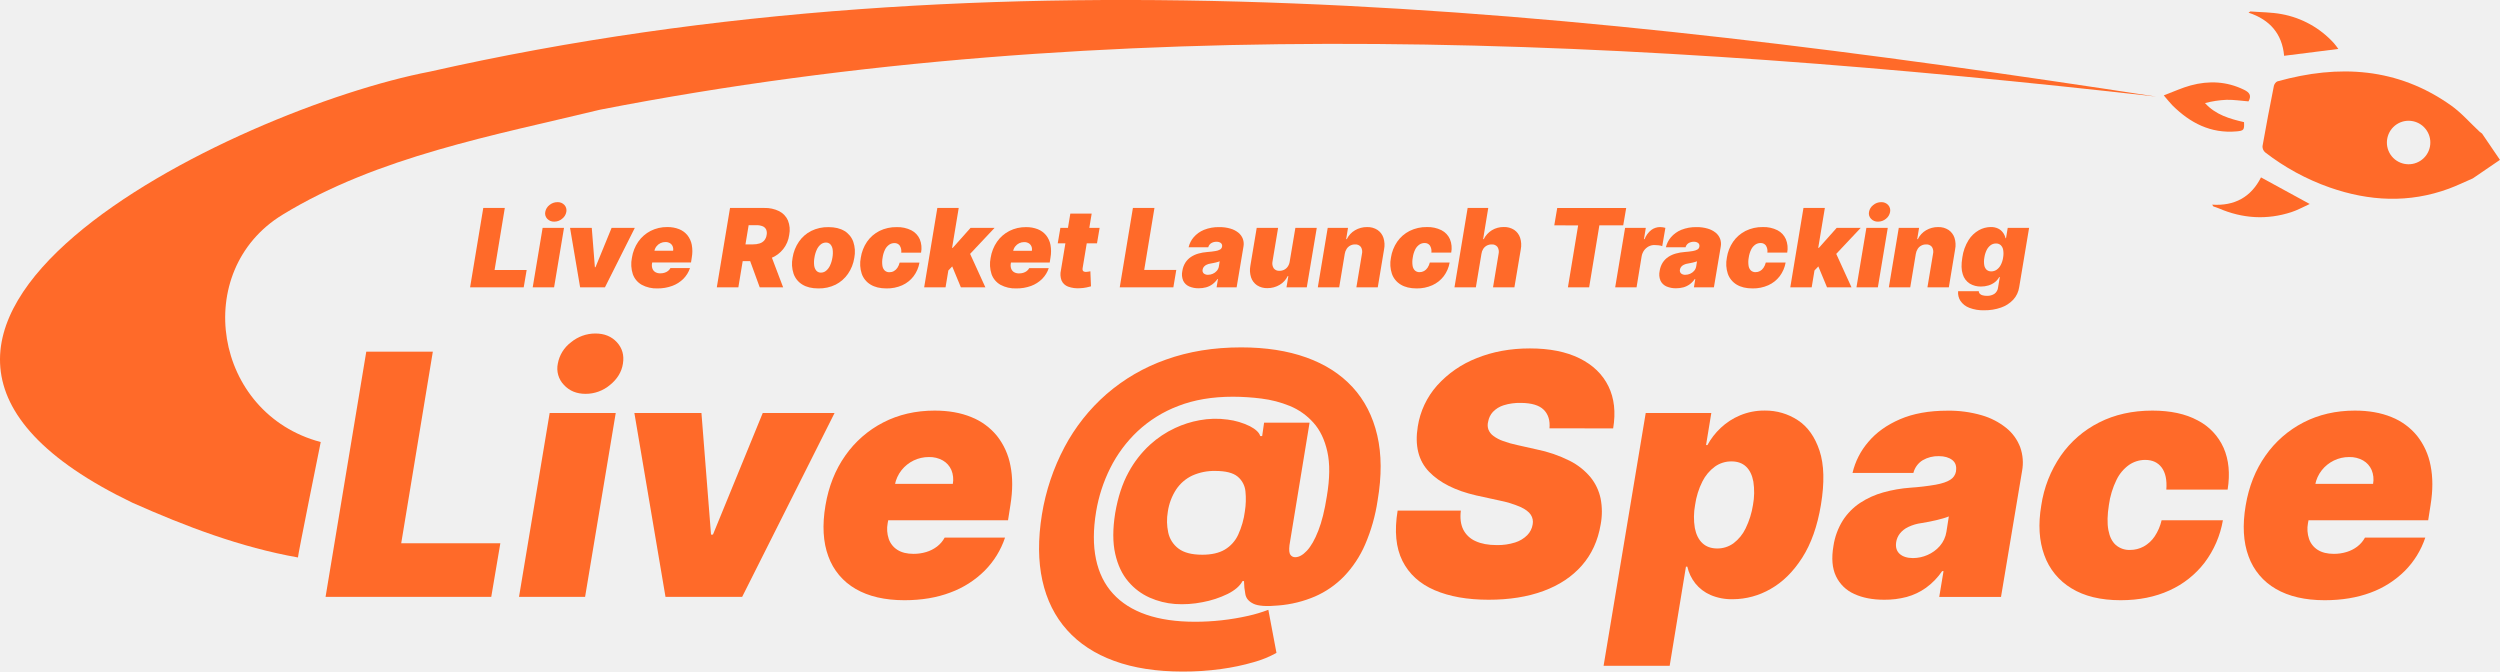
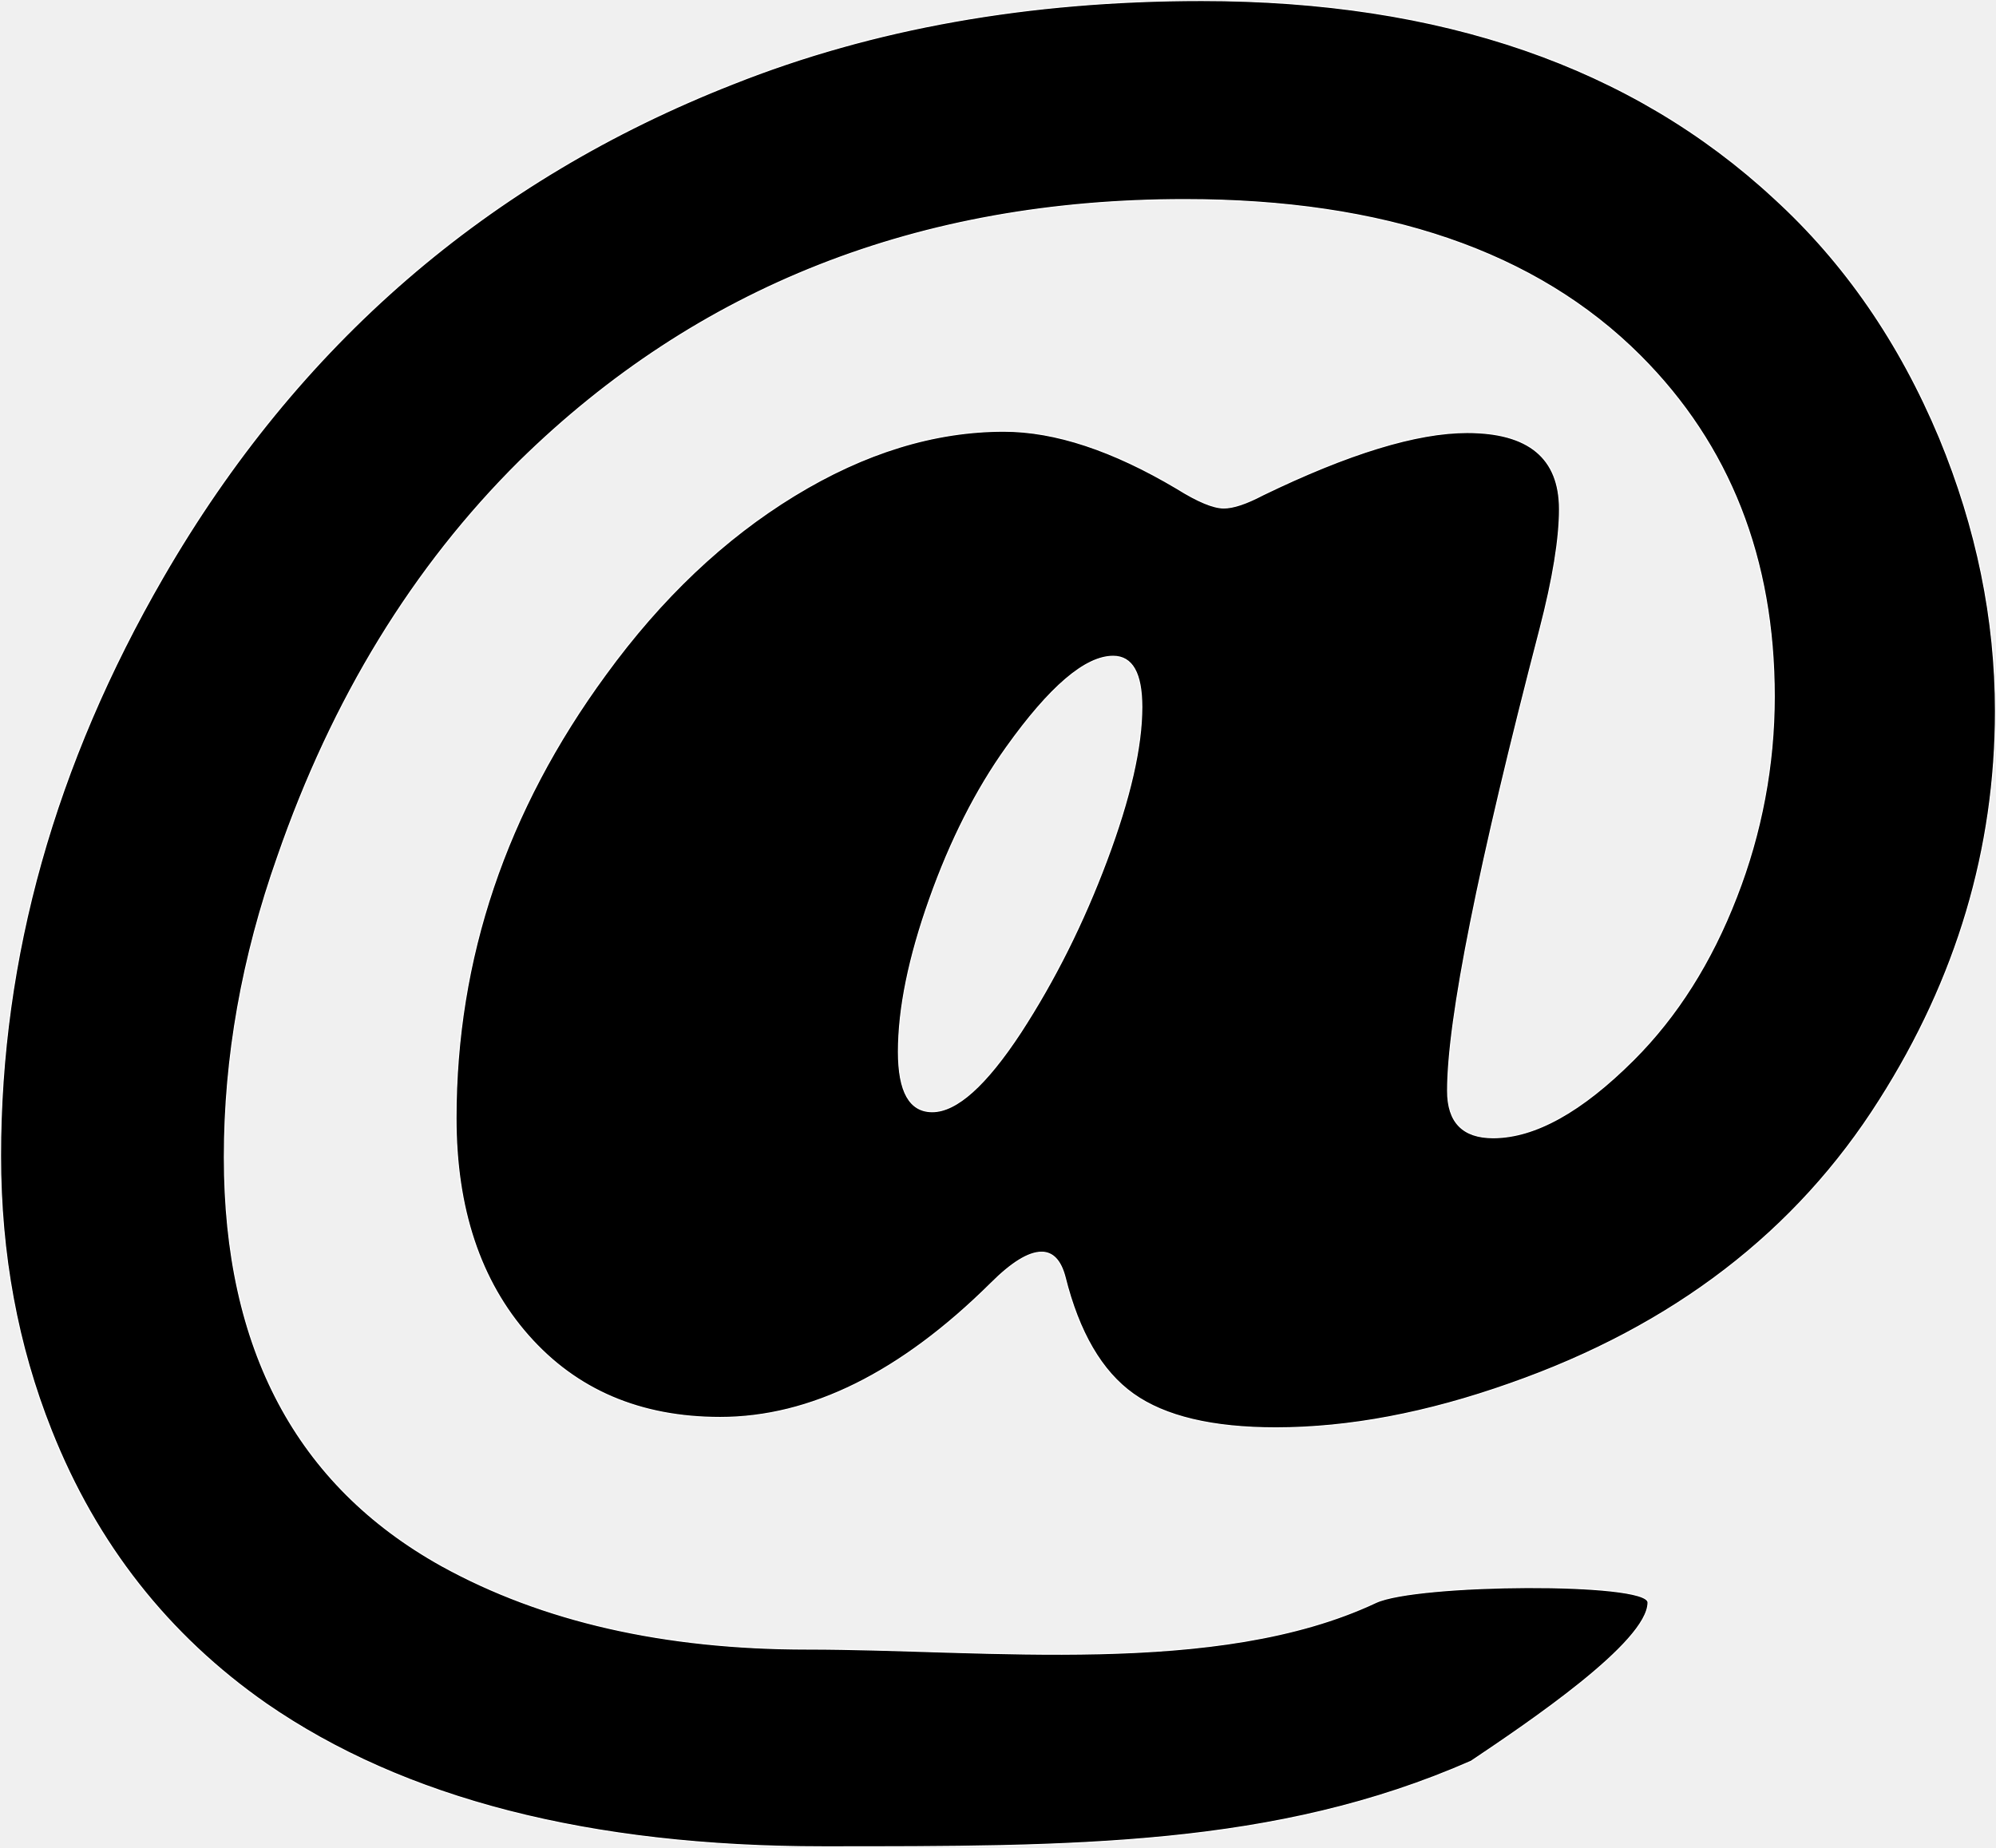
- <svg xmlns="http://www.w3.org/2000/svg" id="Layer_1" data-name="Layer 1" viewBox="0 0 1826.3 490.59">
-   <defs>
-     <style>.cls-1{fill:#ff6a29;}</style>
-   </defs>
-   <path class="cls-1" d="M1621.79,793.64C1245.5,751.22,858.54,730.41,485,803.23,408.49,821.8,322.6,837.41,253,880c-67,41-50.42,145.28,28,166,0,0-17,84-16.64,84.32-41.72-7.39-81.91-22.62-120.94-40-262.2-126.15,76.5-288,217.24-314.9C774.78,681.81,1206.77,730,1621.79,793.64Z" transform="translate(-46.7 -723.08)" />
-   <path class="cls-1" d="M284.53,1159.1,314.27,980h48.62L339.8,1119.93h72.41l-6.64,39.17Z" transform="translate(-46.7 -723.08)" />
-   <path class="cls-1" d="M425.85,1159.1l22.39-134.32h48.27L474.12,1159.1Zm48.62-148.31q-9.8,0-15.82-6.52a17.27,17.27,0,0,1-4.46-15.52,25,25,0,0,1,9.62-15.61,27.92,27.92,0,0,1,17.84-6.43q9.87,0,15.74,6.43t4.37,15.61q-1.39,9-9.4,15.52A27.61,27.61,0,0,1,474.47,1010.79Z" transform="translate(-46.7 -723.08)" />
-   <path class="cls-1" d="M656.37,1024.78,588.86,1159.1h-56l-22.74-134.32h49l7,88.85h1.4l36.38-88.85Z" transform="translate(-46.7 -723.08)" />
-   <path class="cls-1" d="M707.44,1161.55q-21.51,0-35.68-8.26a44.79,44.79,0,0,1-19.94-23.79q-5.77-15.52-2.1-37.21,3.49-20.8,14.47-36.38a76.47,76.47,0,0,1,27.73-24.22q16.74-8.65,37.56-8.66,15.21,0,26.71,4.72A46.09,46.09,0,0,1,775,1041.48a49.8,49.8,0,0,1,9.84,21.73q2.58,12.74,0,28.73l-1.75,11.2H663l4.2-26.59h75.56a18.05,18.05,0,0,0-1.09-10.19,15,15,0,0,0-6.21-6.91,19.81,19.81,0,0,0-10.19-2.49,25.39,25.39,0,0,0-20,9.62,24.57,24.57,0,0,0-4.86,10.67l-5.24,28a22.88,22.88,0,0,0,.78,11.55,15.41,15.41,0,0,0,6.39,8q4.54,2.88,11.71,2.88a31.73,31.73,0,0,0,9.32-1.35,24.74,24.74,0,0,0,7.87-4,20.6,20.6,0,0,0,5.55-6.51H780.9A62.29,62.29,0,0,1,766,1140a69.51,69.51,0,0,1-25,15.91Q726.15,1161.55,707.44,1161.55Z" transform="translate(-46.7 -723.08)" />
-   <path class="cls-1" d="M910.67,1213.67q-28.68,0-49.93-7.74t-34.55-22.6q-13.29-14.86-18-36.12t-.35-48.27a159.68,159.68,0,0,1,16.53-49.28A136.16,136.16,0,0,1,855,1011a134.23,134.23,0,0,1,43.46-25.23q24.79-8.92,54.88-8.92,27.1,0,47.7,7.39t33.76,21.68q13.15,14.31,18,35.12t.26,47.74a129,129,0,0,1-9.14,32.14,79.11,79.11,0,0,1-15.39,23.22,66.71,66.71,0,0,1-21.25,14.69,85,85,0,0,1-26.63,6.56q-13,1.23-18.19-1.22t-6-7a54.54,54.54,0,0,1-1-9.62H954.4q-2.89,5.43-10.94,9.45a71.46,71.46,0,0,1-18.36,6,75.78,75.78,0,0,1-20,1.31,56,56,0,0,1-18.49-4.63,43.59,43.59,0,0,1-15.7-11.81q-6.74-7.87-9.53-20.24t0-29.78q3-17.49,9.75-29.73A76.61,76.61,0,0,1,886.75,1048a72.28,72.28,0,0,1,18.37-12.24,73.12,73.12,0,0,1,17.79-5.68,64.06,64.06,0,0,1,20.64-.48,51.34,51.34,0,0,1,16.18,4.81q6.46,3.36,7.61,7.21h1.4l1.4-9.79h33.23l-14.69,89.55c-.41,3.49-.18,5.83.7,7a4.14,4.14,0,0,0,3.49,1.75q4.11,0,8.57-4.77t8.31-14.6q3.86-9.84,6.21-25,3.33-19.59.39-32.75t-10.18-21.17A47.15,47.15,0,0,0,989,1019.66a81.24,81.24,0,0,0-20.81-5.42,169,169,0,0,0-20.77-1.35q-22.65,0-40,6.77a90.2,90.2,0,0,0-29.78,18.54,95.93,95.93,0,0,0-19.9,26.85,112.44,112.44,0,0,0-10.31,31.79q-3.24,19.68-.09,34.72t12.42,25.18Q869,1166.9,884,1172.09t35.73,5.2a176.77,176.77,0,0,0,38.78-4.32,106.85,106.85,0,0,0,14.74-4.42l5.94,31.48a75.47,75.47,0,0,1-16.66,6.78,164,164,0,0,1-23.78,5A200.63,200.63,0,0,1,910.67,1213.67ZM925,1128.32q10.07,0,16.4-3.71a24.65,24.65,0,0,0,9.79-10.85,59.12,59.12,0,0,0,4.94-17.27,56.28,56.28,0,0,0,.4-14.39,15.91,15.91,0,0,0-5.69-10.84q-4.94-4.15-16.39-4.15a39,39,0,0,0-16.71,3.36,29,29,0,0,0-11.71,10,40.27,40.27,0,0,0-6.21,16.4,39.75,39.75,0,0,0,.3,15.26,19.78,19.78,0,0,0,7.52,11.72Q913.56,1128.32,925,1128.32Z" transform="translate(-46.7 -723.08)" />
-   <path class="cls-1" d="M1178.62,1036q.78-8.65-4.2-13.59t-16.79-5a38.8,38.8,0,0,0-12.55,1.75,18.39,18.39,0,0,0-7.78,4.81,14,14,0,0,0-3.46,7.09,9.69,9.69,0,0,0,.14,5.72,10.48,10.48,0,0,0,3.58,4.68,26.37,26.37,0,0,0,7.09,3.76,74.8,74.8,0,0,0,10.53,3l14,3.15a96.32,96.32,0,0,1,24.1,8.26,47.73,47.73,0,0,1,15.35,12.11,36.59,36.59,0,0,1,7.38,15.65,50.7,50.7,0,0,1,0,18.89q-3,17.67-13.73,29.91t-28.07,18.63q-17.32,6.39-40.06,6.38-23.25,0-39.48-7t-23.44-21.34q-7.21-14.39-3.54-36.77h46.18q-1,8.22,1.75,13.82a18.22,18.22,0,0,0,9,8.48q6.21,2.88,15.48,2.89a41.69,41.69,0,0,0,13.47-1.93,21.61,21.61,0,0,0,8.83-5.33,14.47,14.47,0,0,0,3.94-7.79,9.54,9.54,0,0,0-1.4-7.17q-2.1-3.15-7.61-5.68a76.35,76.35,0,0,0-15.13-4.64L1125.1,1085q-22.83-5.25-34.46-17.32t-8.22-33.06a58.62,58.62,0,0,1,14.13-29.95,76,76,0,0,1,28.86-19.94q17.52-7.12,38.87-7.12,21.69,0,36.33,7.25t21.08,20.38q6.42,13.13,3.45,30.78Z" transform="translate(-46.7 -723.08)" />
-   <path class="cls-1" d="M1218.15,1209.48l30.78-184.7h47.92l-3.85,23.44h1a50,50,0,0,1,9.71-12.55,46.9,46.9,0,0,1,14.17-9.18A45.7,45.7,0,0,1,1336,1023a43,43,0,0,1,24.09,7.08q10.8,7.1,15.83,22.3t1,39.53q-3.86,23.26-13.65,38.57t-23.08,22.82a55.36,55.36,0,0,1-27.64,7.52,39.36,39.36,0,0,1-16.31-3.1,29.16,29.16,0,0,1-11.1-8.48,30.59,30.59,0,0,1-5.82-12.2h-1l-11.89,72.41ZM1285,1091.94a48.73,48.73,0,0,0-.18,16.92q1.4,7.14,5.51,11t10.76,3.89A19.94,19.94,0,0,0,1313,1120a29.83,29.83,0,0,0,8.92-10.93,60.89,60.89,0,0,0,5.37-17.1,51.52,51.52,0,0,0,.27-17.09q-1.32-7.14-5.34-10.94t-10.67-3.8a20.59,20.59,0,0,0-12.07,3.8,30.3,30.3,0,0,0-9.18,10.94A55.05,55.05,0,0,0,1285,1091.94Z" transform="translate(-46.7 -723.08)" />
-   <path class="cls-1" d="M1423.13,1161.2q-12.77,0-21.91-4.24a26.64,26.64,0,0,1-13.29-12.94q-4.15-8.7-1.88-22a48.69,48.69,0,0,1,6.91-18.81,43.88,43.88,0,0,1,12.59-12.76,60,60,0,0,1,16.92-7.66,100.47,100.47,0,0,1,19.9-3.45,179,179,0,0,0,18.45-2.19q7.08-1.31,10.58-3.58a9,9,0,0,0,4.2-6.12v-.35c.52-3.5-.39-6.18-2.76-8s-5.64-2.8-9.83-2.8a22.35,22.35,0,0,0-11.77,3,15.28,15.28,0,0,0-6.77,9.26H1400a53.41,53.41,0,0,1,11.5-22.6q8.7-10.37,23.18-16.62t34.58-6.25a85,85,0,0,1,25.19,3.37,51.09,51.09,0,0,1,18,9.35,33.06,33.06,0,0,1,10.06,14,33.56,33.56,0,0,1,1.35,17.36l-15.39,92h-45.12l3.14-18.89h-1a49.19,49.19,0,0,1-11.77,12.16,44.36,44.36,0,0,1-14.16,6.73A61.81,61.81,0,0,1,1423.13,1161.2Zm21-30.43a26.72,26.72,0,0,0,10.67-2.27,25.25,25.25,0,0,0,9-6.56,20.74,20.74,0,0,0,4.81-10.41l1.75-11.19a41.91,41.91,0,0,1-4.24,1.44c-1.54.44-3.15.86-4.81,1.27s-3.41.79-5.25,1.14-3.71.69-5.64,1a32.66,32.66,0,0,0-9.7,2.85,17.23,17.23,0,0,0-6.13,4.81,13.6,13.6,0,0,0-2.71,6.34q-.78,5.51,2.58,8.52T1444.12,1130.77Z" transform="translate(-46.7 -723.08)" />
-   <path class="cls-1" d="M1595.93,1161.55q-21.87,0-36-8.7a46.35,46.35,0,0,1-19.85-24.31q-5.68-15.61-2.19-36.25a86.49,86.49,0,0,1,14.21-36.25,75.2,75.2,0,0,1,28-24.31q17.09-8.7,39-8.7,19.76,0,33,7.13a41.46,41.46,0,0,1,19,20.11q5.71,13,2.93,30.48h-44.78q.78-10.5-3.37-16.09t-12-5.6a20.71,20.71,0,0,0-11.85,3.63,28.79,28.79,0,0,0-9.18,10.93,60.27,60.27,0,0,0-5.56,18.32q-1.74,11-.39,18.32t5.42,10.93a15,15,0,0,0,10.37,3.63,20.67,20.67,0,0,0,10-2.49,23.24,23.24,0,0,0,8-7.34,35.92,35.92,0,0,0,5.11-11.85h44.78a71.64,71.64,0,0,1-13.38,30.95,67.08,67.08,0,0,1-25.63,20.29Q1615.88,1161.55,1595.93,1161.55Z" transform="translate(-46.7 -723.08)" />
-   <path class="cls-1" d="M1744.94,1161.55q-21.51,0-35.68-8.26a44.83,44.83,0,0,1-19.94-23.79q-5.77-15.52-2.1-37.21,3.49-20.8,14.48-36.38a76.36,76.36,0,0,1,27.72-24.22q16.74-8.65,37.56-8.66,15.21,0,26.72,4.72a46.13,46.13,0,0,1,18.75,13.73,49.8,49.8,0,0,1,9.84,21.73q2.58,12.74,0,28.73l-1.75,11.2h-120l4.19-26.59h75.56a18.05,18.05,0,0,0-1.09-10.19,14.91,14.91,0,0,0-6.21-6.91,19.78,19.78,0,0,0-10.19-2.49,25.14,25.14,0,0,0-11.15,2.54,25.4,25.4,0,0,0-8.83,7.08,24.45,24.45,0,0,0-4.85,10.67l-5.25,28a22.77,22.77,0,0,0,.79,11.55,15.39,15.39,0,0,0,6.38,8q4.55,2.88,11.72,2.88a31.66,31.66,0,0,0,9.31-1.35,24.64,24.64,0,0,0,7.87-4,20.63,20.63,0,0,0,5.56-6.51h44.07a62.29,62.29,0,0,1-14.91,24.27,69.42,69.42,0,0,1-25,15.91Q1763.66,1161.55,1744.94,1161.55Z" transform="translate(-46.7 -723.08)" />
-   <path class="cls-1" d="M1853.14,853.4c-5.84,2.52-11.57,5.33-17.52,7.52-29.07,10.7-58.1,9.22-87-.87a168,168,0,0,1-47.2-25.69,5.67,5.67,0,0,1-1.92-4.48c2.59-14.72,5.4-29.4,8.32-44.06.26-1.26,1.5-3,2.62-3.31,44.81-12.5,87.71-10.14,126.82,17.62,7.62,5.41,13.9,12.73,20.82,19.15a20.8,20.8,0,0,0,1.82,1.39l13.07,19.2ZM1793,836a15.89,15.89,0,1,0,4.57-22.14A16,16,0,0,0,1793,836Z" transform="translate(-46.7 -723.08)" />
-   <path class="cls-1" d="M1662.69,872.58c16.32,1.1,28.39-5.44,35.72-19.91L1734,872.1c-4.63,2.09-8.84,4.47-13.36,5.94-18,5.85-35.69,4.71-53-2.72-1.3-.55-2.67-1-4-1.42Z" transform="translate(-46.7 -723.08)" />
-   <path class="cls-1" d="M1690.64,731.44c7.62.61,15.36.55,22.83,1.95a68.07,68.07,0,0,1,38.1,21.12c1.25,1.35,2.26,2.92,3.33,4.33l-39.61,5c-1.39-15.93-10.38-26.45-26-31.5Z" transform="translate(-46.7 -723.08)" />
-   <path class="cls-1" d="M1627.38,792.77c7.11-2.68,13.24-5.56,19.68-7.3,13.27-3.58,26.34-3,39,3.21,3.94,1.94,5.61,4.2,3.21,8.46-5.19-.41-10.59-1.25-16-1.15a74.11,74.11,0,0,0-15.78,2.4c7.81,8.59,18.06,11.49,28.52,13.92.27,5.68-.11,6.27-5.44,6.75-18.87,1.68-33.92-6.15-46.87-19C1631.75,798.07,1630.07,795.88,1627.38,792.77Z" transform="translate(-46.7 -723.08)" />
-   <path class="cls-1" d="M390.11,933l9.63-58h15.73L408,920.31h23.44L429.28,933Z" transform="translate(-46.7 -723.08)" />
-   <path class="cls-1" d="M435.85,933l7.25-43.47h15.62L451.47,933Zm15.74-48a6.66,6.66,0,0,1-5.13-2.11,5.6,5.6,0,0,1-1.44-5,8.15,8.15,0,0,1,3.11-5.06,9.08,9.08,0,0,1,5.78-2.08A6.57,6.57,0,0,1,459,872.8a5.76,5.76,0,0,1,1.42,5.06,8,8,0,0,1-3.05,5A8.89,8.89,0,0,1,451.59,885Z" transform="translate(-46.7 -723.08)" />
-   <path class="cls-1" d="M510.46,889.52,488.61,933H470.49l-7.36-43.47H479l2.27,28.75h.45l11.77-28.75Z" transform="translate(-46.7 -723.08)" />
-   <path class="cls-1" d="M527,933.78a22.63,22.63,0,0,1-11.54-2.67,14.5,14.5,0,0,1-6.46-7.7,23.33,23.33,0,0,1-.68-12A28.34,28.34,0,0,1,513,899.59a24.78,24.78,0,0,1,9-7.84,26.15,26.15,0,0,1,12.16-2.8,22.59,22.59,0,0,1,8.64,1.53,14.9,14.9,0,0,1,6.07,4.44,16.15,16.15,0,0,1,3.19,7,25.85,25.85,0,0,1,0,9.29l-.56,3.63H512.61l1.35-8.61h24.46a5.74,5.74,0,0,0-.36-3.29,4.75,4.75,0,0,0-2-2.24,6.34,6.34,0,0,0-3.29-.81,8.19,8.19,0,0,0-6.47,3.12,7.91,7.91,0,0,0-1.57,3.45l-1.7,9.06a7.28,7.28,0,0,0,.26,3.73,5,5,0,0,0,2.06,2.58,7,7,0,0,0,3.79.93,10,10,0,0,0,3-.44,7.88,7.88,0,0,0,2.55-1.3,6.63,6.63,0,0,0,1.79-2.11h14.27a20.19,20.19,0,0,1-4.83,7.86,22.59,22.59,0,0,1-8.09,5.15A30.53,30.53,0,0,1,527,933.78Z" transform="translate(-46.7 -723.08)" />
-   <path class="cls-1" d="M570.34,933,580,875h25a23,23,0,0,1,10.9,2.35,13.81,13.81,0,0,1,6.4,6.76,18.43,18.43,0,0,1,.93,10.58,21.11,21.11,0,0,1-13.29,16.94,31,31,0,0,1-11.95,2.2H583l2-12.23h11.77a15.6,15.6,0,0,0,4.87-.69,7.44,7.44,0,0,0,3.4-2.21,7.93,7.93,0,0,0,1.7-4,6.66,6.66,0,0,0-.4-4.06,4.92,4.92,0,0,0-2.63-2.32,12.15,12.15,0,0,0-4.56-.75h-5.55L586.08,933Zm38.38-26.6L618.8,933H601.7L592,906.39Z" transform="translate(-46.7 -723.08)" />
-   <path class="cls-1" d="M644.5,933.78q-7.08,0-11.65-2.81a15,15,0,0,1-6.41-7.87,23,23,0,0,1-.74-11.73,28.34,28.34,0,0,1,4.62-11.73,24.14,24.14,0,0,1,9-7.87A27.38,27.38,0,0,1,652,889q7,0,11.62,2.82a15.15,15.15,0,0,1,6.42,7.87,22.81,22.81,0,0,1,.75,11.73,28.2,28.2,0,0,1-4.64,11.73,24.51,24.51,0,0,1-9,7.87A27.35,27.35,0,0,1,644.5,933.78Zm1.92-11.54a5.84,5.84,0,0,0,3.72-1.34,10.68,10.68,0,0,0,2.89-3.79,21.42,21.42,0,0,0,1.77-5.86,18.8,18.8,0,0,0,.17-5.87,7.11,7.11,0,0,0-1.64-3.78,4.32,4.32,0,0,0-3.29-1.33,5.94,5.94,0,0,0-3.73,1.33,10.47,10.47,0,0,0-2.89,3.78,21.29,21.29,0,0,0-1.75,5.87,18.79,18.79,0,0,0-.19,5.86,6.92,6.92,0,0,0,1.64,3.79A4.33,4.33,0,0,0,646.42,922.24Z" transform="translate(-46.7 -723.08)" />
-   <path class="cls-1" d="M694.31,933.78q-7.08,0-11.66-2.81a15,15,0,0,1-6.43-7.87,22.85,22.85,0,0,1-.7-11.73,27.91,27.91,0,0,1,4.59-11.73,24.34,24.34,0,0,1,9.06-7.87A27.38,27.38,0,0,1,701.78,889a22.3,22.3,0,0,1,10.68,2.31,13.47,13.47,0,0,1,6.15,6.51,17.3,17.3,0,0,1,.94,9.86H705.06a7.63,7.63,0,0,0-1.09-5.21,4.55,4.55,0,0,0-3.89-1.81,6.66,6.66,0,0,0-3.83,1.18,9.34,9.34,0,0,0-3,3.53,19.14,19.14,0,0,0-1.8,5.93,17.91,17.91,0,0,0-.13,5.93,6,6,0,0,0,1.76,3.54,4.84,4.84,0,0,0,3.35,1.18,6.66,6.66,0,0,0,3.24-.81,7.55,7.55,0,0,0,2.58-2.38,11.79,11.79,0,0,0,1.65-3.83h14.49a23.08,23.08,0,0,1-4.33,10,21.61,21.61,0,0,1-8.29,6.56A27.14,27.14,0,0,1,694.31,933.78Z" transform="translate(-46.7 -723.08)" />
-   <path class="cls-1" d="M721.82,933l9.62-58h15.62l-9.62,58Zm15.73-10.3,3.17-18.57h2l13-14.6h17.55l-21.4,22.75h-4.41Zm11.1,10.3-7.13-17.21,12.11-11.09L766.54,933Z" transform="translate(-46.7 -723.08)" />
-   <path class="cls-1" d="M789.06,933.78a22.63,22.63,0,0,1-11.54-2.67,14.5,14.5,0,0,1-6.46-7.7,23.33,23.33,0,0,1-.68-12,28.34,28.34,0,0,1,4.69-11.78,24.78,24.78,0,0,1,9-7.84A26.18,26.18,0,0,1,796.2,889a22.59,22.59,0,0,1,8.64,1.53,14.9,14.9,0,0,1,6.07,4.44,16.15,16.15,0,0,1,3.19,7,25.85,25.85,0,0,1,0,9.29l-.56,3.63H774.69l1.36-8.61H800.5a5.83,5.83,0,0,0-.35-3.29,4.85,4.85,0,0,0-2-2.24,6.41,6.41,0,0,0-3.3-.81,8.19,8.19,0,0,0-6.47,3.12,7.91,7.91,0,0,0-1.57,3.45l-1.7,9.06a7.39,7.39,0,0,0,.26,3.73,5,5,0,0,0,2.06,2.58,7,7,0,0,0,3.8.93,10,10,0,0,0,3-.44,7.88,7.88,0,0,0,2.55-1.3,6.63,6.63,0,0,0,1.79-2.11h14.27a20.19,20.19,0,0,1-4.83,7.86,22.59,22.59,0,0,1-8.09,5.15A30.53,30.53,0,0,1,789.06,933.78Z" transform="translate(-46.7 -723.08)" />
-   <path class="cls-1" d="M850,889.52l-1.92,11.32H819.4l1.93-11.32Zm-21.4-10.42H844.2L837.57,919a3.36,3.36,0,0,0,.06,1.51,1.48,1.48,0,0,0,.81.91,3.71,3.71,0,0,0,1.63.3,9.89,9.89,0,0,0,1.67-.19l1.5-.27.45,11c-.79.23-1.86.49-3.19.78a27.66,27.66,0,0,1-4.62.58,21,21,0,0,1-8.93-1.16,8.37,8.37,0,0,1-4.76-4.43,12.79,12.79,0,0,1-.46-7.54Z" transform="translate(-46.7 -723.08)" />
-   <path class="cls-1" d="M864.69,933l9.62-58h15.74l-7.48,45.28H906L903.86,933Z" transform="translate(-46.7 -723.08)" />
-   <path class="cls-1" d="M922.42,933.67a16.86,16.86,0,0,1-7.09-1.37,8.64,8.64,0,0,1-4.3-4.19,11.84,11.84,0,0,1-.61-7.12,15.75,15.75,0,0,1,2.24-6.09,14.21,14.21,0,0,1,4.08-4.13,19.34,19.34,0,0,1,5.47-2.47,32.2,32.2,0,0,1,6.44-1.12,60.11,60.11,0,0,0,6-.71,9.71,9.71,0,0,0,3.43-1.16,3,3,0,0,0,1.36-2v-.11a2.59,2.59,0,0,0-.9-2.61,5,5,0,0,0-3.18-.9,7.28,7.28,0,0,0-3.81,1,5,5,0,0,0-2.19,3H915a17.47,17.47,0,0,1,3.72-7.32,20,20,0,0,1,7.5-5.38,28.33,28.33,0,0,1,11.2-2,27.44,27.44,0,0,1,8.15,1.09,16.69,16.69,0,0,1,5.82,3,10.67,10.67,0,0,1,3.25,4.53,10.87,10.87,0,0,1,.44,5.62l-5,29.77H935.44l1-6.11h-.34a16,16,0,0,1-3.8,3.93,14.46,14.46,0,0,1-4.59,2.18A20.11,20.11,0,0,1,922.42,933.67Zm6.8-9.85a8.44,8.44,0,0,0,3.45-.74,8,8,0,0,0,2.91-2.12,6.58,6.58,0,0,0,1.56-3.37l.57-3.62a13.07,13.07,0,0,1-1.38.47c-.5.14-1,.28-1.55.41s-1.11.25-1.7.37l-1.83.34a10.23,10.23,0,0,0-3.14.92,5.55,5.55,0,0,0-2,1.55,4.52,4.52,0,0,0-.88,2.05,2.91,2.91,0,0,0,.84,2.76A4.55,4.55,0,0,0,929.22,923.82Z" transform="translate(-46.7 -723.08)" />
-   <path class="cls-1" d="M988.88,914,993,889.52h15.63L1001.33,933H986.5l1.36-8.26h-.45a14.91,14.91,0,0,1-6,6.49,17.11,17.11,0,0,1-8.84,2.34,13.16,13.16,0,0,1-7.62-2.1,11.22,11.22,0,0,1-4.33-5.77,17.22,17.22,0,0,1-.51-8.44l4.64-27.73h15.63L976.31,914a6.78,6.78,0,0,0,.84,5.07,4.87,4.87,0,0,0,4.26,1.84,7.35,7.35,0,0,0,3.52-.84,7,7,0,0,0,2.6-2.38A8.79,8.79,0,0,0,988.88,914Z" transform="translate(-46.7 -723.08)" />
-   <path class="cls-1" d="M1029.07,908.54,1025,933h-15.62l7.24-43.47h14.83l-1.35,8.26h.45a15.21,15.21,0,0,1,6-6.49,17,17,0,0,1,8.79-2.34,13.23,13.23,0,0,1,7.67,2.1,11.22,11.22,0,0,1,4.33,5.77,16.76,16.76,0,0,1,.45,8.43L1053.18,933h-15.62l4.07-24.45a6.66,6.66,0,0,0-.77-5.07,4.94,4.94,0,0,0-4.32-1.84,7.27,7.27,0,0,0-3.47.84,7.1,7.1,0,0,0-2.6,2.37A9.31,9.31,0,0,0,1029.07,908.54Z" transform="translate(-46.7 -723.08)" />
-   <path class="cls-1" d="M1081.6,933.78q-7.08,0-11.66-2.81a15,15,0,0,1-6.43-7.87,22.85,22.85,0,0,1-.71-11.73,27.92,27.92,0,0,1,4.6-11.73,24.34,24.34,0,0,1,9.06-7.87,27.38,27.38,0,0,1,12.61-2.82,22.32,22.32,0,0,1,10.68,2.31,13.4,13.4,0,0,1,6.14,6.51,17.21,17.21,0,0,1,.95,9.86h-14.49a7.63,7.63,0,0,0-1.09-5.21,4.55,4.55,0,0,0-3.89-1.81,6.64,6.64,0,0,0-3.83,1.18,9.36,9.36,0,0,0-3,3.53,19.42,19.42,0,0,0-1.79,5.93,17.91,17.91,0,0,0-.13,5.93,6.07,6.07,0,0,0,1.75,3.54,4.88,4.88,0,0,0,3.36,1.18,6.66,6.66,0,0,0,3.24-.81,7.43,7.43,0,0,0,2.57-2.38,11.59,11.59,0,0,0,1.66-3.83h14.49a23.19,23.19,0,0,1-4.33,10,21.61,21.61,0,0,1-8.29,6.56A27.14,27.14,0,0,1,1081.6,933.78Z" transform="translate(-46.7 -723.08)" />
-   <path class="cls-1" d="M1128.92,908.54,1124.84,933h-15.62l9.62-58h15.06l-3.74,22.75h.46a15.81,15.81,0,0,1,5.94-6.49,16.24,16.24,0,0,1,8.66-2.34,13.18,13.18,0,0,1,7.64,2.1,11.22,11.22,0,0,1,4.33,5.77,17,17,0,0,1,.48,8.43L1153,933h-15.62l4.07-24.45a6.7,6.7,0,0,0-.8-5.07,4.91,4.91,0,0,0-4.29-1.84,7.33,7.33,0,0,0-3.5.84,7.1,7.1,0,0,0-2.6,2.37A9,9,0,0,0,1128.92,908.54Z" transform="translate(-46.7 -723.08)" />
-   <path class="cls-1" d="M1182.13,887.71l2.15-12.68h50.38l-2.16,12.68h-17.43L1207.6,933h-15.51l7.47-45.28Z" transform="translate(-46.7 -723.08)" />
-   <path class="cls-1" d="M1226.62,933l7.24-43.47H1249l-1.36,8.26h.46a15.5,15.5,0,0,1,4.89-6.71,10.82,10.82,0,0,1,6.43-2.12,11.56,11.56,0,0,1,2,.16,17.51,17.51,0,0,1,1.88.41L1261,902.88a10.73,10.73,0,0,0-2.74-.61,27.47,27.47,0,0,0-2.92-.19,9,9,0,0,0-4.23,1,9.89,9.89,0,0,0-3.34,2.88,10.36,10.36,0,0,0-1.82,4.35L1242.24,933Z" transform="translate(-46.7 -723.08)" />
-   <path class="cls-1" d="M1271.11,933.67a16.79,16.79,0,0,1-7.09-1.37,8.61,8.61,0,0,1-4.3-4.19,11.77,11.77,0,0,1-.61-7.12,15.91,15.91,0,0,1,2.23-6.09,14.47,14.47,0,0,1,4.08-4.13,19.4,19.4,0,0,1,5.48-2.47,32.07,32.07,0,0,1,6.44-1.12,60.11,60.11,0,0,0,6-.71,9.57,9.57,0,0,0,3.42-1.16,2.9,2.9,0,0,0,1.36-2v-.11a2.6,2.6,0,0,0-.89-2.61,5,5,0,0,0-3.18-.9,7.24,7.24,0,0,0-3.81,1,4.9,4.9,0,0,0-2.19,3h-14.38a17.24,17.24,0,0,1,3.72-7.32,20,20,0,0,1,7.5-5.38,28.25,28.25,0,0,1,11.19-2,27.47,27.47,0,0,1,8.16,1.09,16.73,16.73,0,0,1,5.81,3,10.69,10.69,0,0,1,3.26,4.53,10.87,10.87,0,0,1,.43,5.62l-5,29.77h-14.6l1-6.11h-.34a15.89,15.89,0,0,1-3.81,3.93,14.31,14.31,0,0,1-4.58,2.18A20.16,20.16,0,0,1,1271.11,933.67Zm6.79-9.85a8.52,8.52,0,0,0,3.46-.74,8,8,0,0,0,2.91-2.12,6.75,6.75,0,0,0,1.56-3.37l.56-3.62a12.14,12.14,0,0,1-1.37.47c-.5.14-1,.28-1.56.41s-1.1.25-1.69.37l-1.83.34a10.14,10.14,0,0,0-3.14.92,5.55,5.55,0,0,0-2,1.55,4.41,4.41,0,0,0-.88,2.05,2.93,2.93,0,0,0,.83,2.76A4.55,4.55,0,0,0,1277.9,923.82Z" transform="translate(-46.7 -723.08)" />
-   <path class="cls-1" d="M1327,933.78q-7.08,0-11.67-2.81a15.06,15.06,0,0,1-6.42-7.87,22.85,22.85,0,0,1-.71-11.73,27.92,27.92,0,0,1,4.6-11.73,24.34,24.34,0,0,1,9.06-7.87,27.38,27.38,0,0,1,12.61-2.82,22.32,22.32,0,0,1,10.68,2.31,13.4,13.4,0,0,1,6.14,6.51,17.3,17.3,0,0,1,1,9.86h-14.49a7.63,7.63,0,0,0-1.09-5.21,4.57,4.57,0,0,0-3.89-1.81,6.67,6.67,0,0,0-3.84,1.18,9.34,9.34,0,0,0-3,3.53,19.69,19.69,0,0,0-1.8,5.93,17.88,17.88,0,0,0-.12,5.93,6,6,0,0,0,1.75,3.54,4.88,4.88,0,0,0,3.36,1.18,6.66,6.66,0,0,0,3.24-.81,7.43,7.43,0,0,0,2.57-2.38,11.59,11.59,0,0,0,1.66-3.83h14.49a23.19,23.19,0,0,1-4.33,10,21.69,21.69,0,0,1-8.29,6.56A27.14,27.14,0,0,1,1327,933.78Z" transform="translate(-46.7 -723.08)" />
-   <path class="cls-1" d="M1354.54,933l9.63-58h15.62l-9.62,58Zm15.74-10.3,3.17-18.57h2l13-14.6h17.55l-21.4,22.75h-4.42Zm11.1,10.3-7.14-17.21,12.12-11.09,12.9,28.3Z" transform="translate(-46.7 -723.08)" />
-   <path class="cls-1" d="M1402.88,933l7.25-43.47h15.62L1418.51,933Zm15.74-48a6.64,6.64,0,0,1-5.12-2.11,5.61,5.61,0,0,1-1.45-5,8.12,8.12,0,0,1,3.12-5.06,9.05,9.05,0,0,1,5.77-2.08,6.6,6.6,0,0,1,5.1,2.08,5.79,5.79,0,0,1,1.41,5.06,7.94,7.94,0,0,1-3,5A8.93,8.93,0,0,1,1418.62,885Z" transform="translate(-46.7 -723.08)" />
-   <path class="cls-1" d="M1446.24,908.54,1442.17,933h-15.63l7.25-43.47h14.83l-1.36,8.26h.45a15.23,15.23,0,0,1,6-6.49,17,17,0,0,1,8.79-2.34,13.25,13.25,0,0,1,7.67,2.1,11.27,11.27,0,0,1,4.33,5.77,16.76,16.76,0,0,1,.45,8.43L1470.36,933h-15.63l4.08-24.45a6.61,6.61,0,0,0-.78-5.07,4.93,4.93,0,0,0-4.31-1.84,7.24,7.24,0,0,0-3.47.84,7,7,0,0,0-2.61,2.37A9.62,9.62,0,0,0,1446.24,908.54Z" transform="translate(-46.7 -723.08)" />
-   <path class="cls-1" d="M1496.17,949.75a28.21,28.21,0,0,1-10.91-1.83,13.67,13.67,0,0,1-6.4-5,11,11,0,0,1-1.71-7.12h15.06a2.77,2.77,0,0,0,.82,1.94,4.54,4.54,0,0,0,2.12,1.1,12.46,12.46,0,0,0,3.17.36,9.62,9.62,0,0,0,5.29-1.43,6.6,6.6,0,0,0,2.75-4.91l1.24-7.36h-.45a11.64,11.64,0,0,1-3.2,3.75,14.55,14.55,0,0,1-4.61,2.35,18.62,18.62,0,0,1-5.55.8,15.3,15.3,0,0,1-8.16-2.15,12.13,12.13,0,0,1-5.1-6.82q-1.58-4.66-.32-12.2a32.33,32.33,0,0,1,4.58-12.79,21.43,21.43,0,0,1,7.56-7.22,18.09,18.09,0,0,1,8.57-2.29,12.07,12.07,0,0,1,5.47,1.12,9.48,9.48,0,0,1,3.56,3,11.23,11.23,0,0,1,1.84,4.06h.34l1.25-7.58H1529l-7.25,43.36a17.12,17.12,0,0,1-4.31,9.1,22.16,22.16,0,0,1-8.94,5.77A35.87,35.87,0,0,1,1496.17,949.75Zm5.21-28.42a6.76,6.76,0,0,0,3.9-1.2,9.71,9.71,0,0,0,3-3.46,16.77,16.77,0,0,0,1.73-5.42,16.1,16.1,0,0,0,.06-5.53,6.29,6.29,0,0,0-1.79-3.54,4.9,4.9,0,0,0-3.48-1.23,6.51,6.51,0,0,0-3.87,1.23,9.65,9.65,0,0,0-2.92,3.54,18.36,18.36,0,0,0-1.7,5.53,16.12,16.12,0,0,0-.08,5.48,5.93,5.93,0,0,0,1.72,3.42A4.94,4.94,0,0,0,1501.38,921.33Z" transform="translate(-46.7 -723.08)" />
+ <svg xmlns="http://www.w3.org/2000/svg" id="Layer_1" data-name="Layer 1" viewBox="0 0 1856.309 1718.342">
+   <path d="M1149.627,101q334.03,0,532.509,183.957,98.026,89.579,153.702,222.687,52.02,125.884,52.04,254.151,0,192.429-107.714,361.865-116.182,183.975-343.709,263.834-116.182,41.156-217.844,41.148-88.358,0-132.523-31.466-44.193-31.46-63.538-108.923-6.068-22.976-21.783-22.994-18.156,0-47.2,29.046-125.887,124.663-251.733,124.656-111.362,0-178.511-76.248-67.169-76.243-67.168-202.111,0-222.665,139.178-412.694Q672.771,621.425,770.82,561.499q98.029-59.908,194.85-59.907,71.396,0,160.963,53.251,29.047,18.152,43.568,18.154,13.305,0,36.309-12.102,119.812-58.094,190.007-58.092,85.921,0,85.929,71.403,0,41.159-18.153,111.343-85.948,330.396-85.929,429.638,0,43.569,42.359,43.568,58.091,0,130.706-72.614,60.504-60.504,95.61-151.282a512.74,512.74,0,0,0,35.098-186.378q0-192.428-124.656-317.084-145.229-145.229-423.586-145.23-370.335,0-618.436,243.258Q366.598,677.097,290.353,897.344q-49.64,140.406-49.62,279.565,0,267.485,202.111,380.016,140.378,77.467,340.08,77.459c167.013,0,381.094,26.094,528.744-43.302,37.916-17.739,253.115-19.363,253.115,0,0,37.123-112.901,112.971-164.525,147.65-182.294,80.165-370.444,79.609-602.812,79.609q-325.576,0-517.985-133.128-136.778-95.592-199.691-254.153Q32.57,1312.468,32.57,1175.7q0-277.129,151.28-538.561Q371.43,312.814,713.939,178.457,908.777,101.021,1149.627,101Zm-82.297,609.964q-38.746,0-99.24,84.718-42.376,59.311-71.405,140.995-29.044,81.691-29.046,142.204,0,55.681,31.466,55.67,33.87,0,82.297-73.823,47.2-72.616,79.877-159.754,32.674-87.138,32.675-142.81Q1093.955,710.964,1067.33,710.964Z" transform="translate(-32.07001 -100.5)" style="stroke:#fff;stroke-miterlimit:10" />
</svg>
